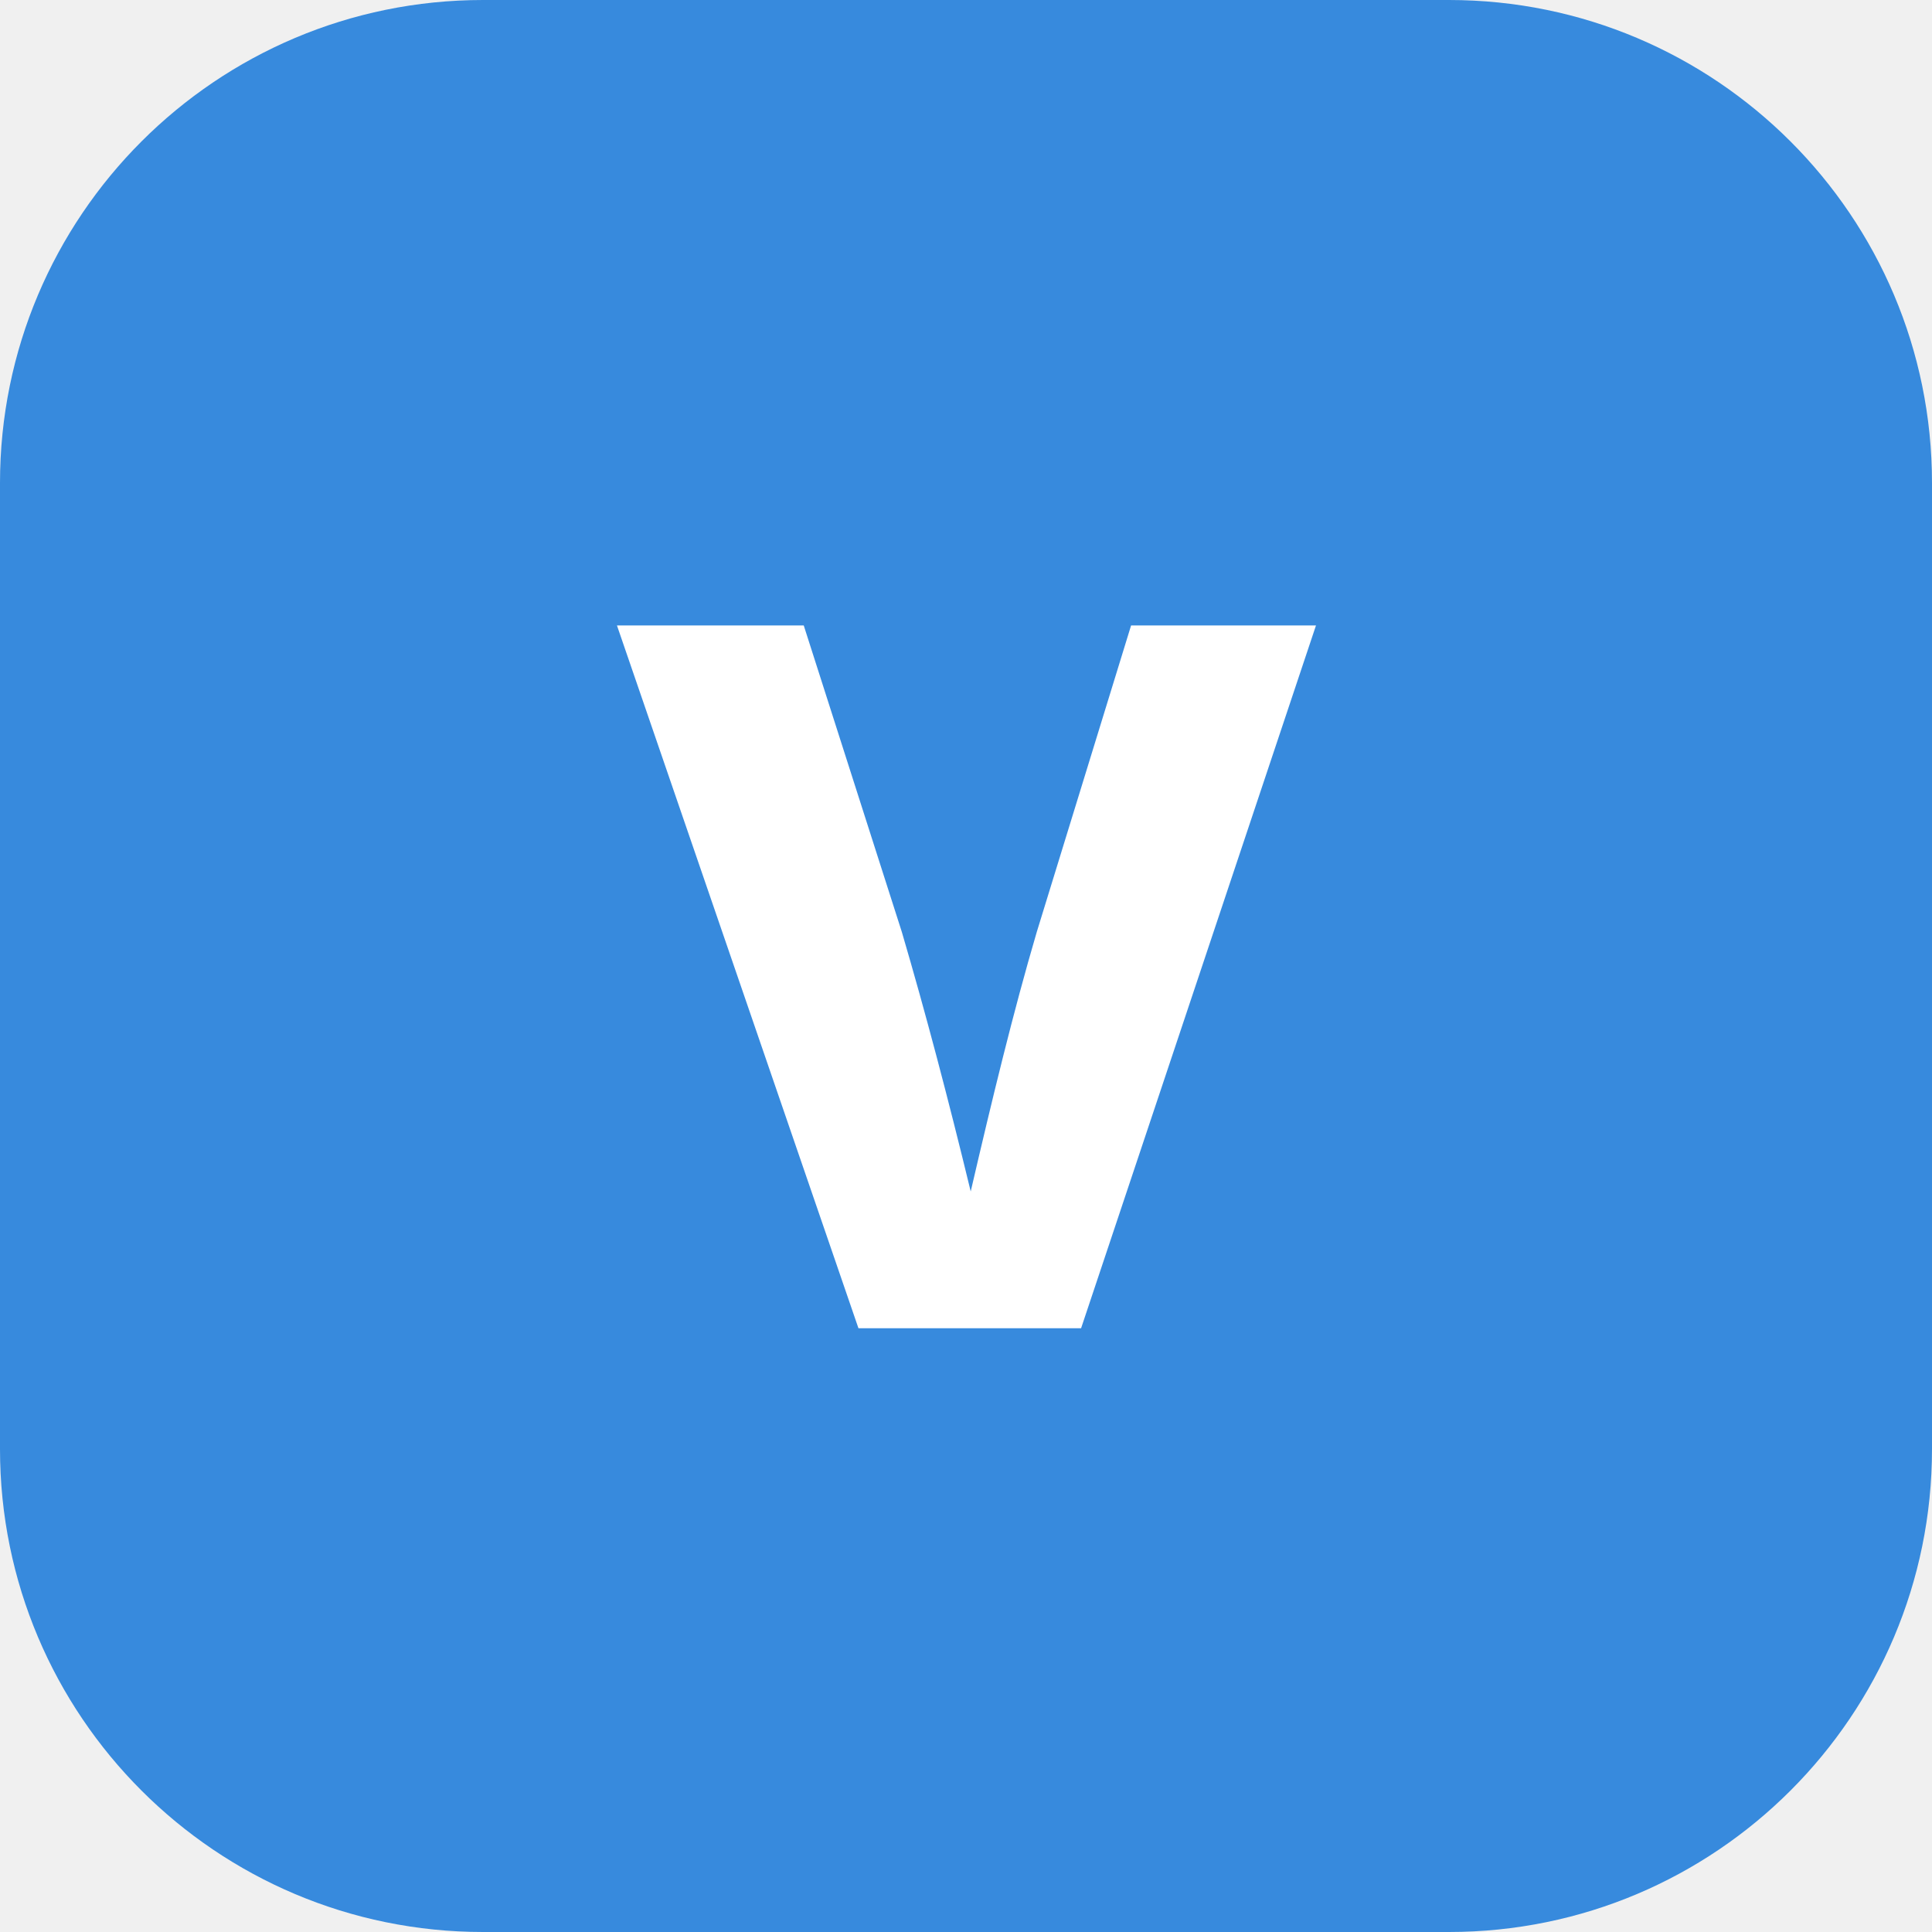
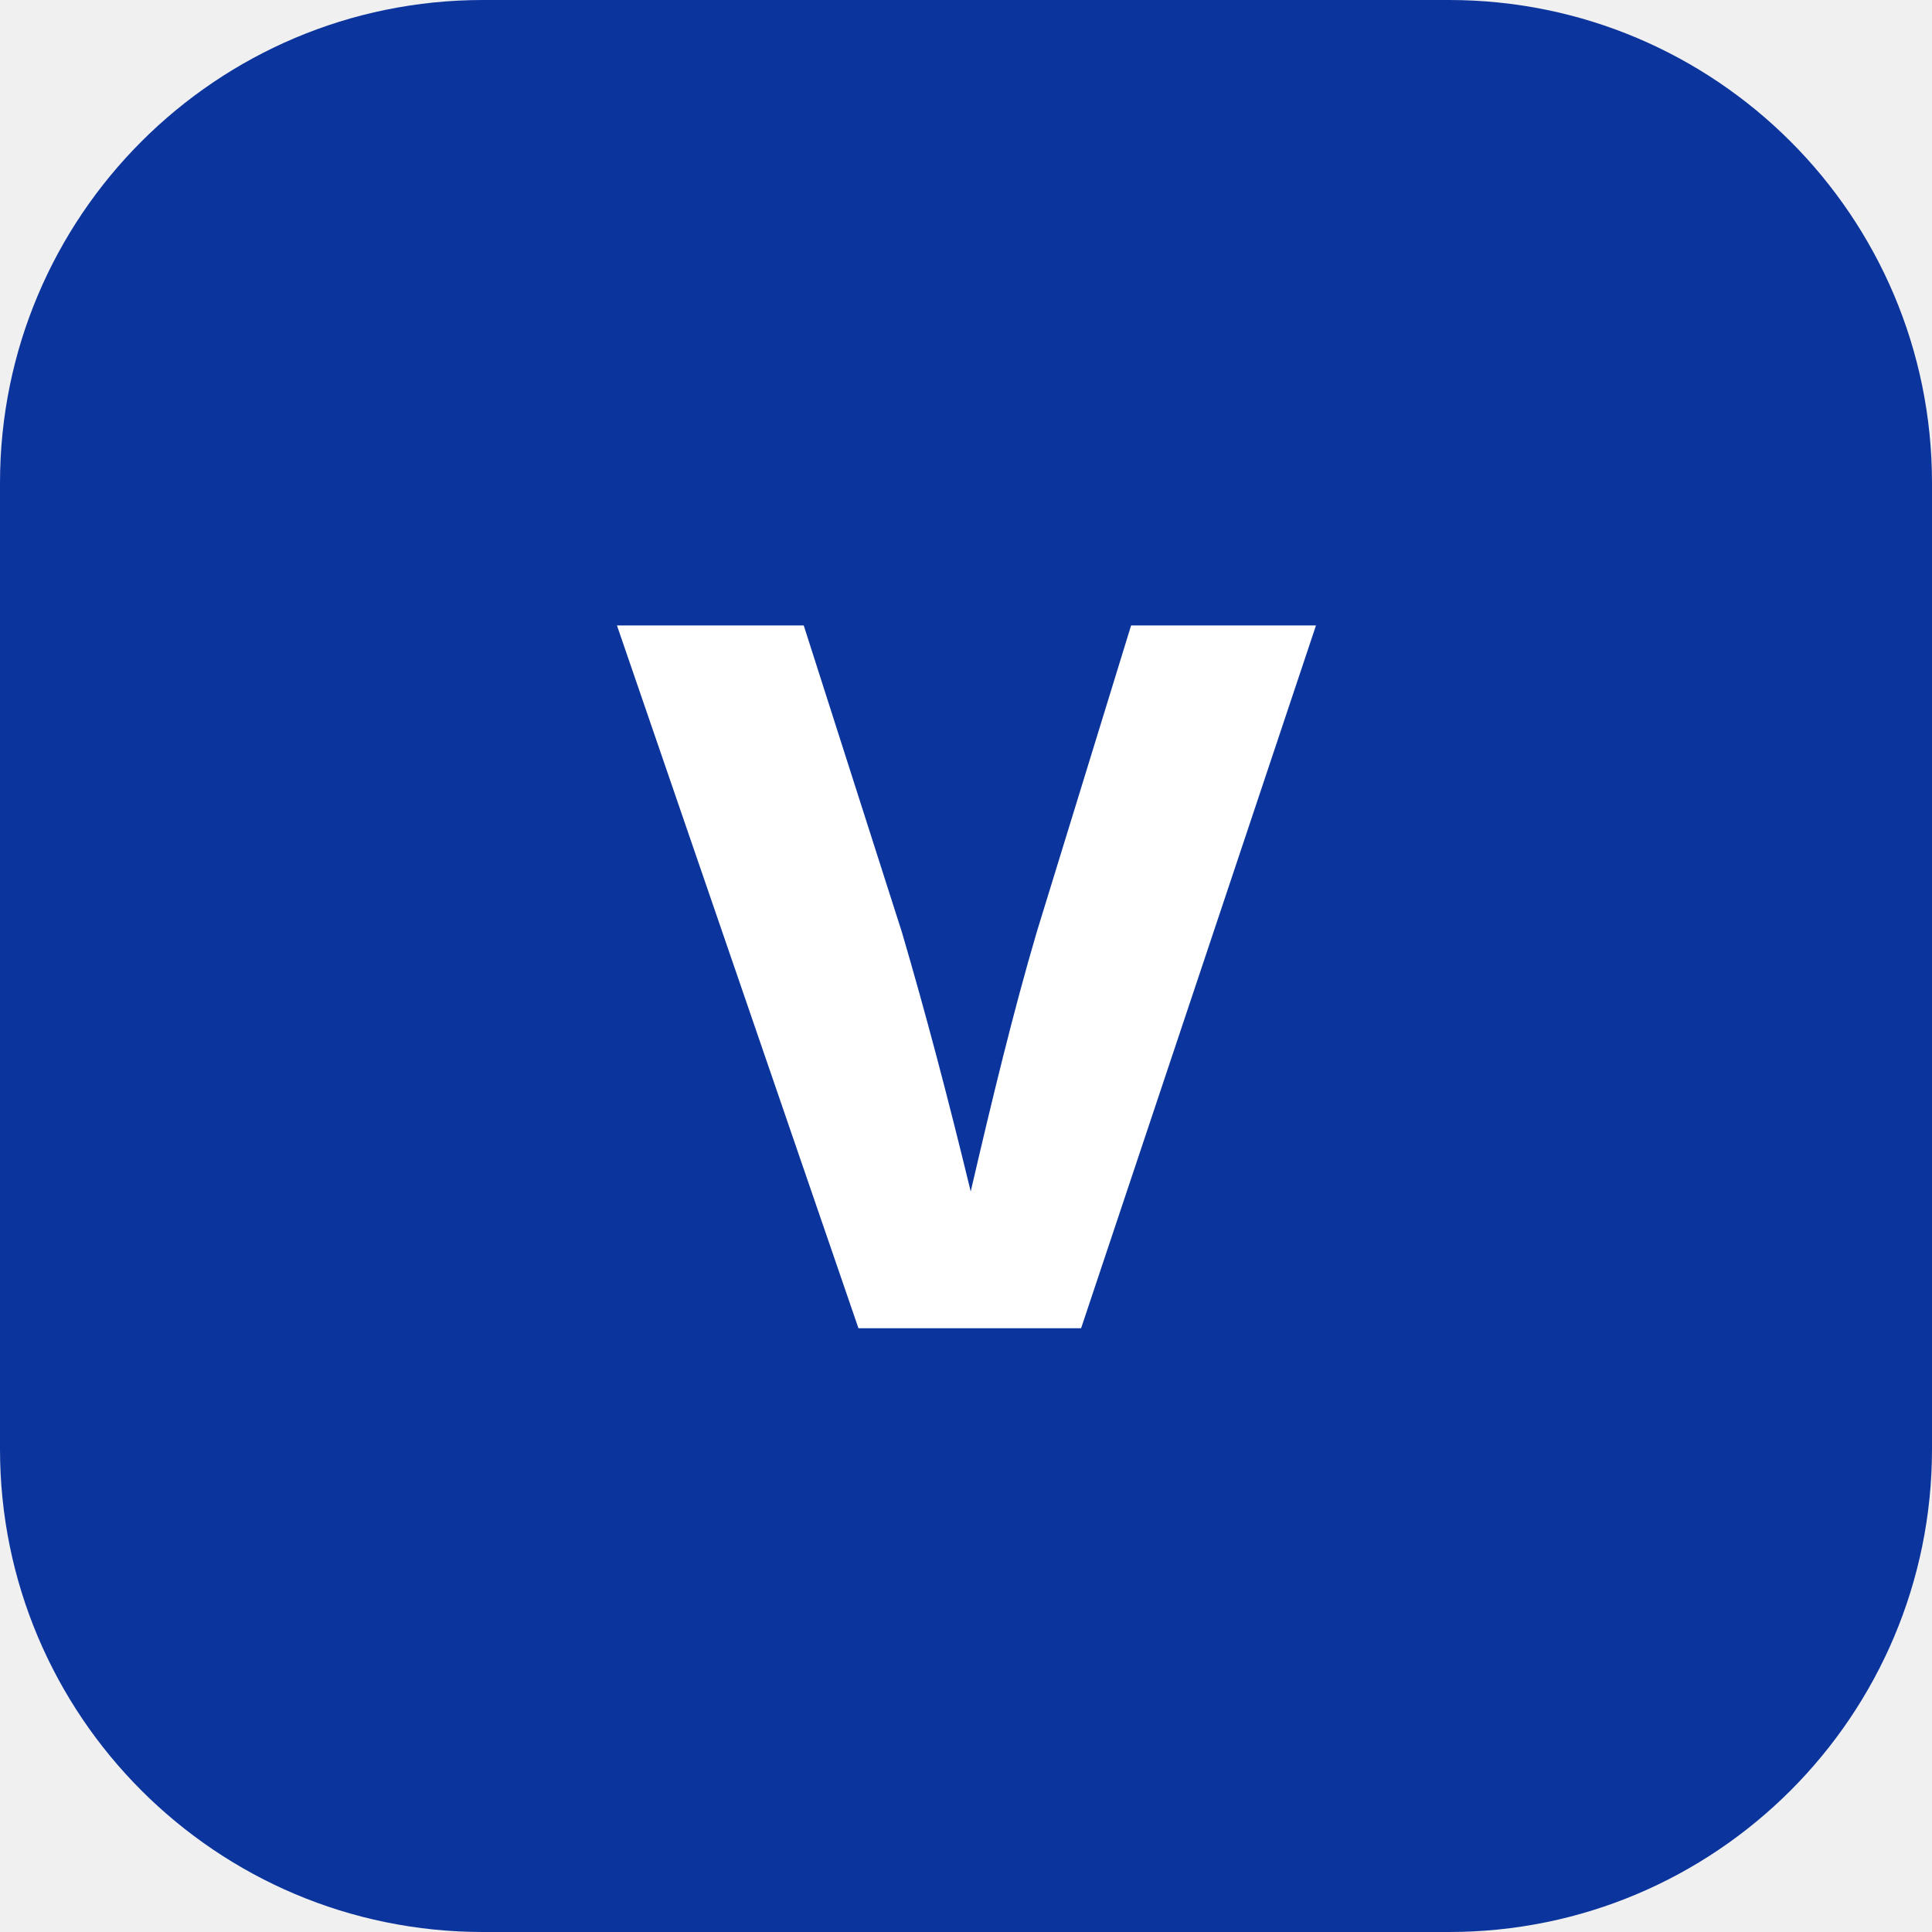
<svg xmlns="http://www.w3.org/2000/svg" viewBox="0 0 32 32" fill="none">
-   <rect width="32" height="32" rx="8" fill="#378ADD" />
+   <rect width="32" height="32" rx="8" fill="#0b349d" />
  <text x="16" y="22" font-family="Inter, sans-serif" font-size="16" font-weight="800" fill="white" text-anchor="middle">V</text>
</svg>
